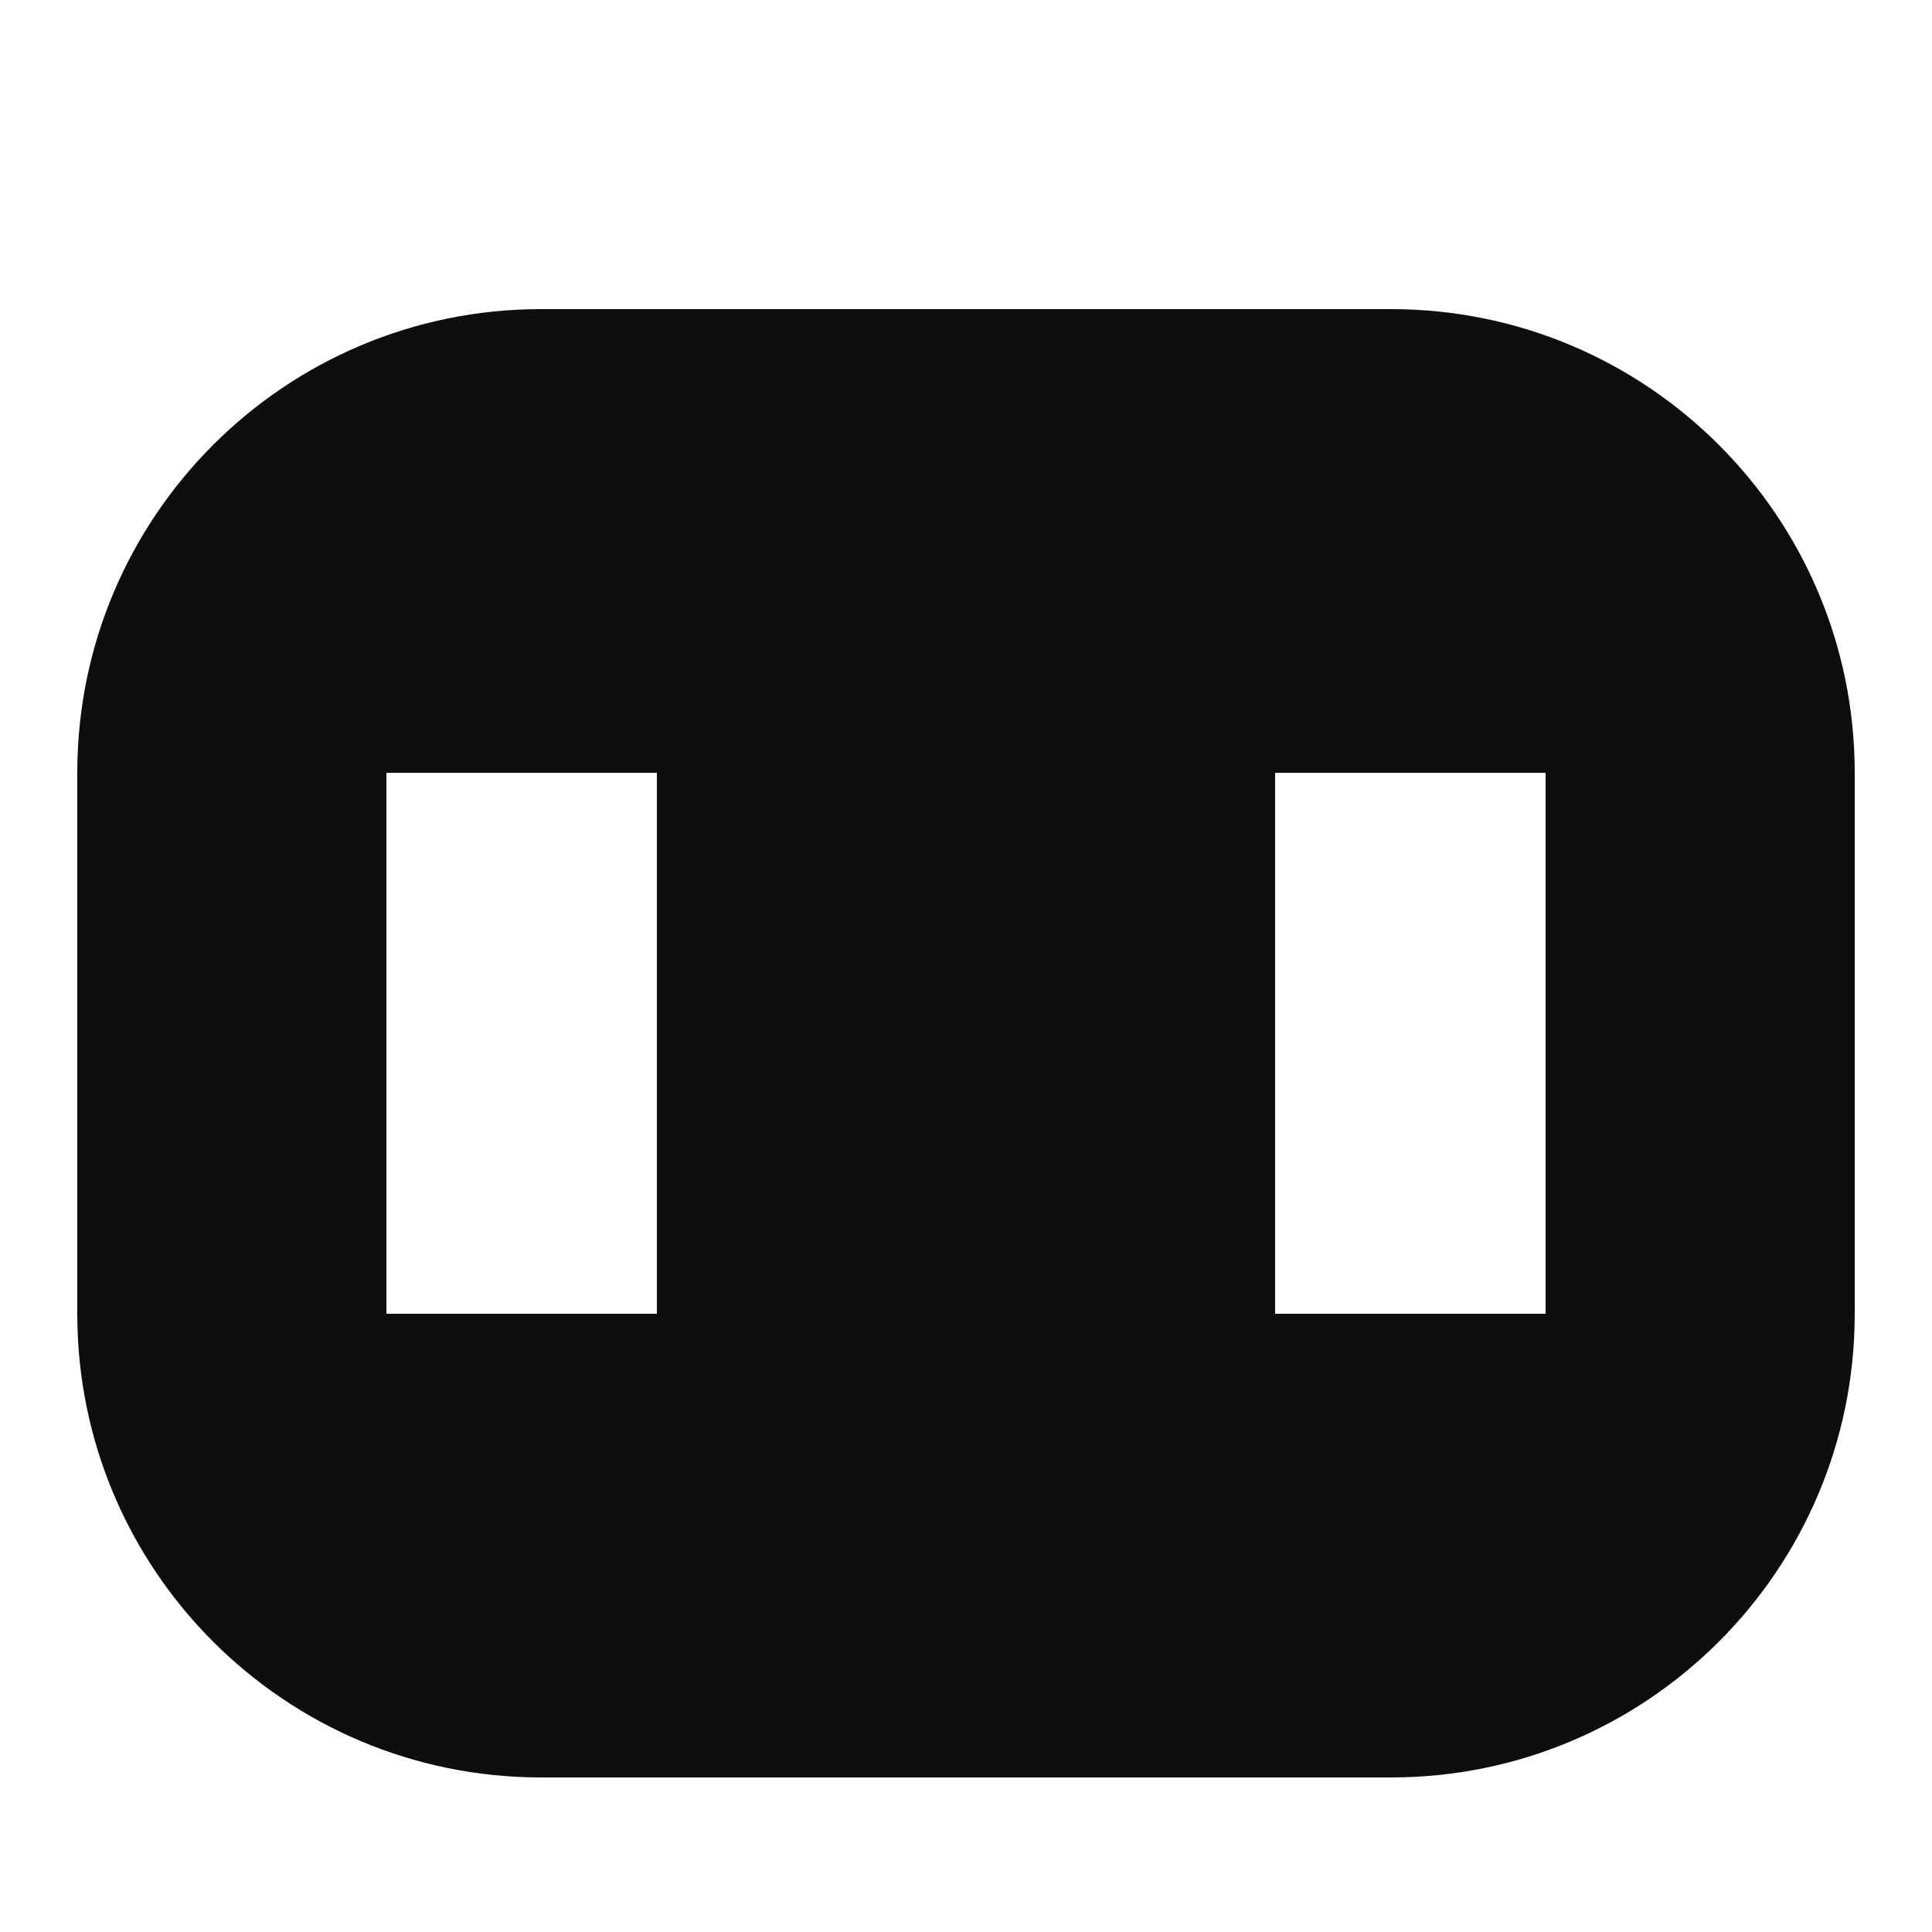
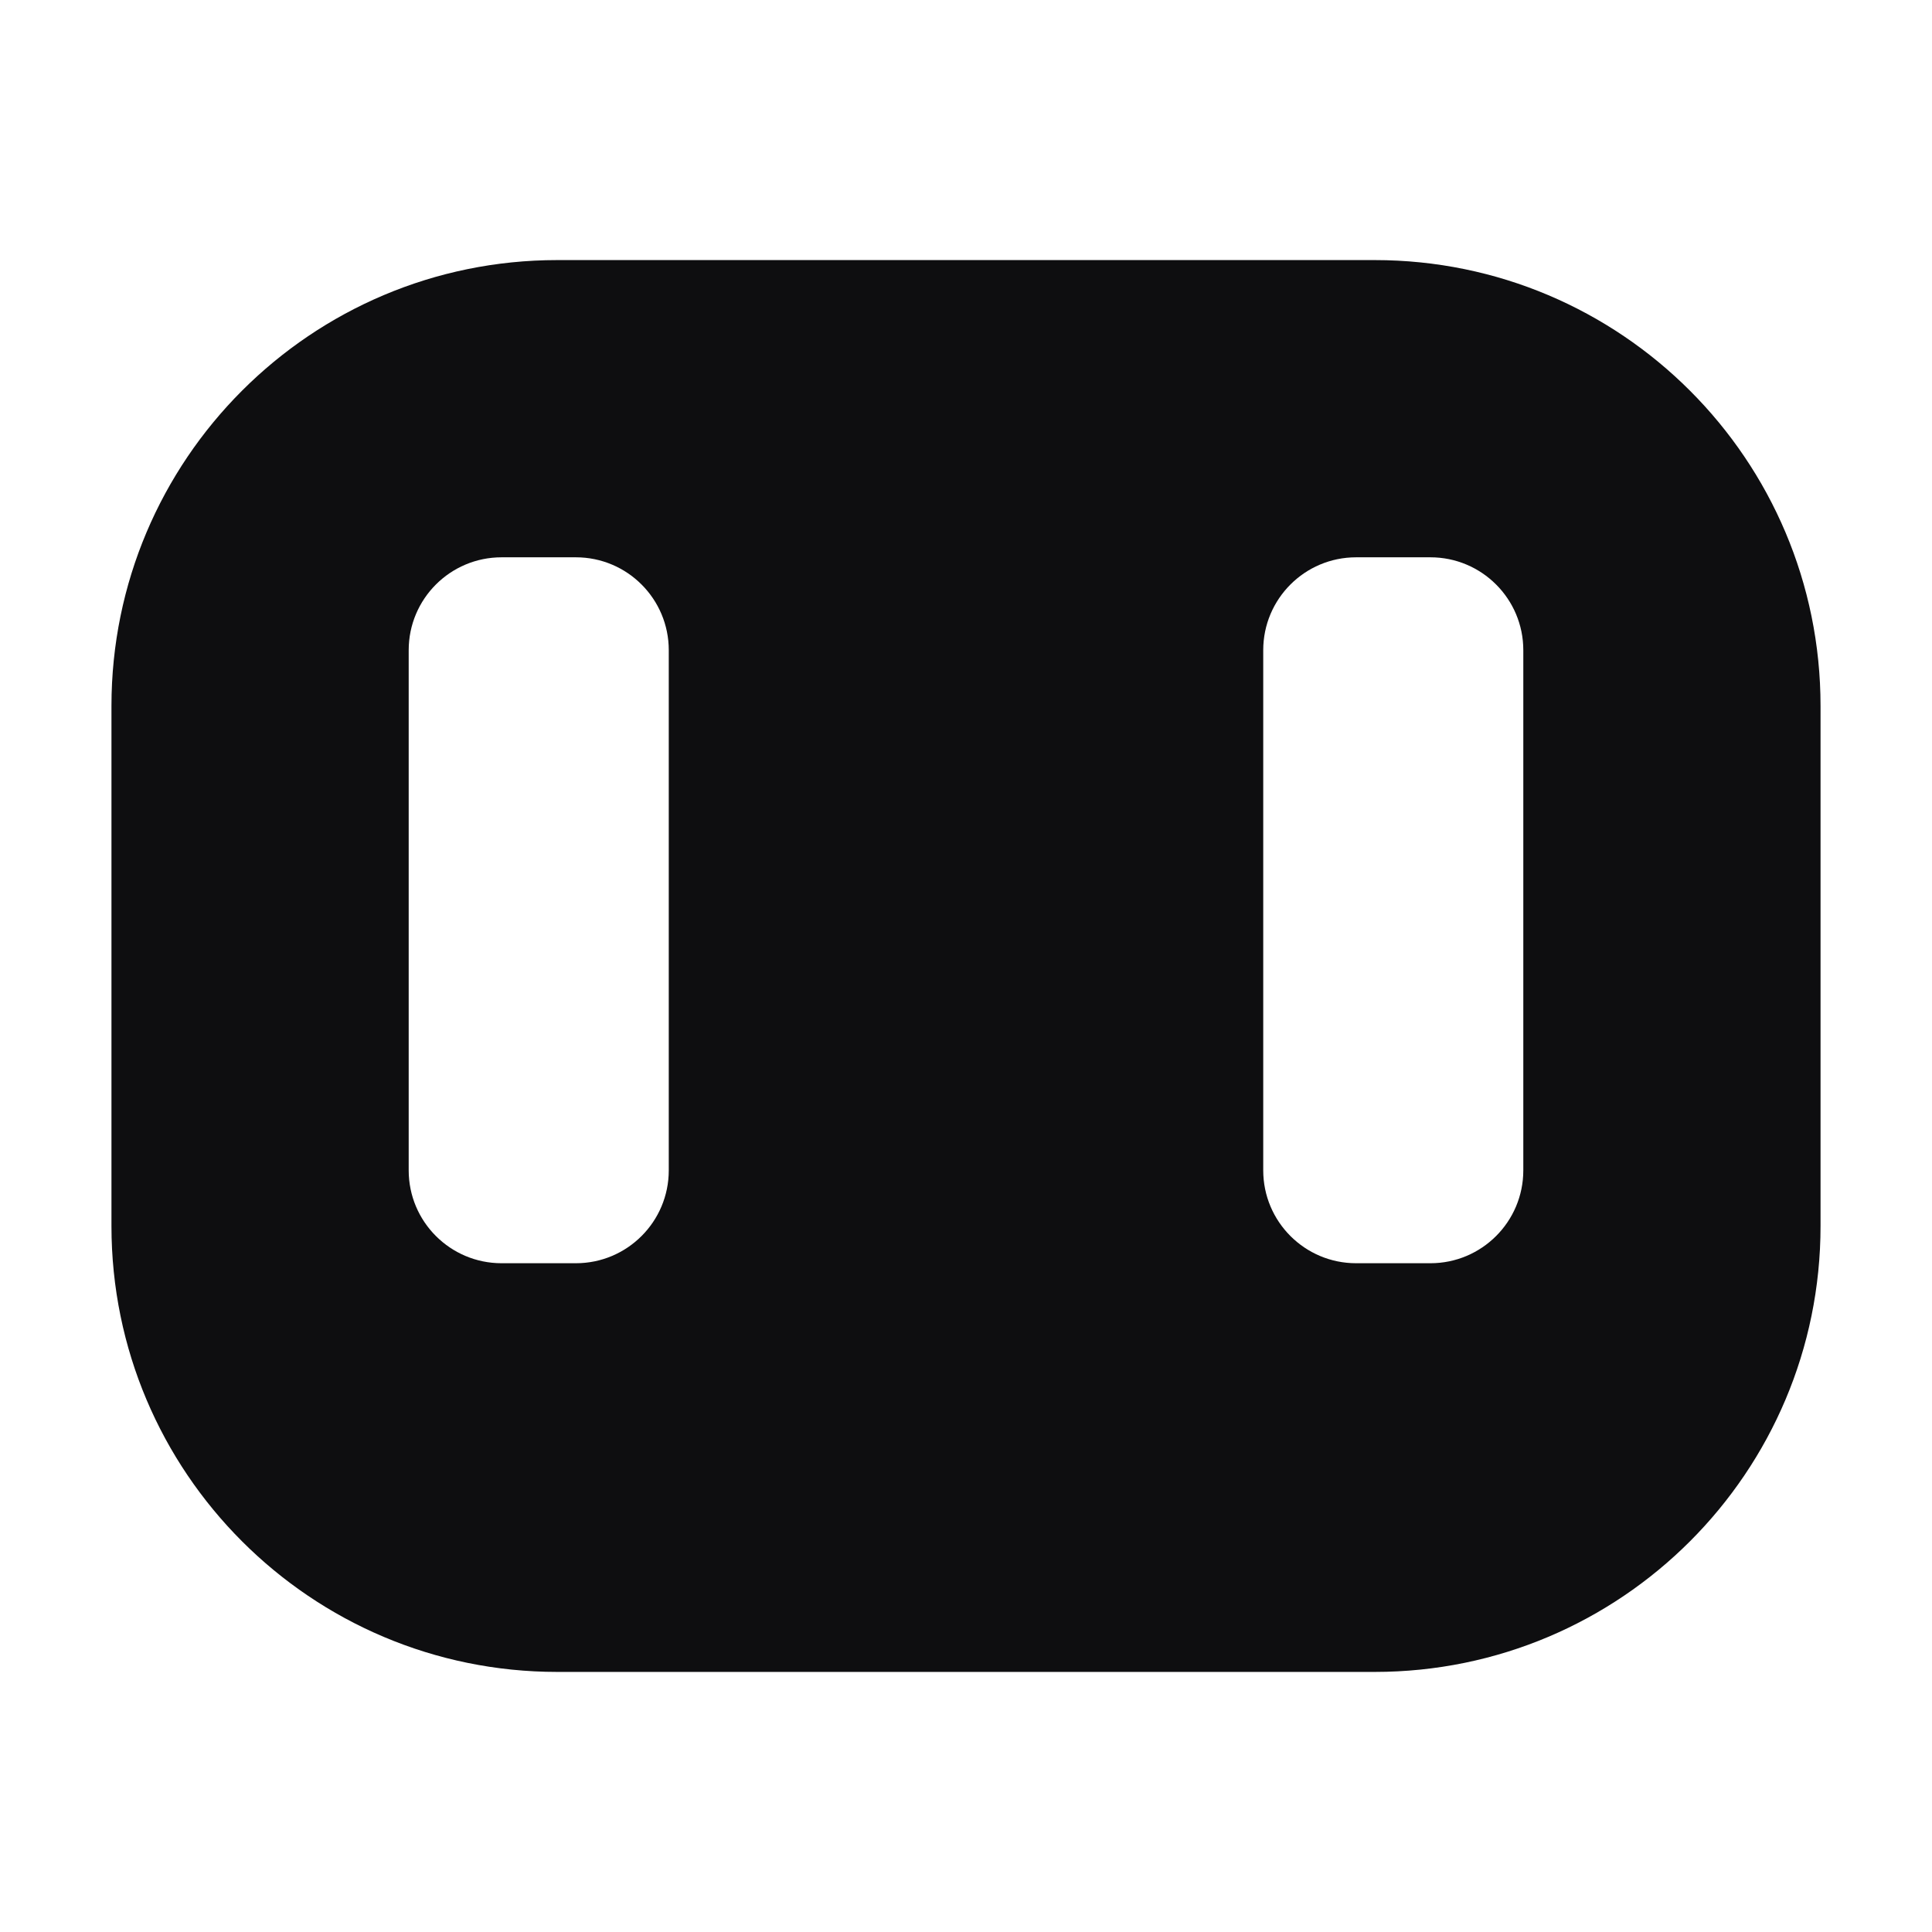
- <svg xmlns="http://www.w3.org/2000/svg" viewBox="90 -50 50 50">
+ <svg xmlns="http://www.w3.org/2000/svg" viewBox="89 -55 52 52">
  <style>path{fill:#0E0E10}@media (prefers-color-scheme: dark){path{fill:#FAFAF8}}</style>
-   <path fill-rule="evenodd" transform="translate(0 6)" d="M104 -48H126A12 12 0 0 1 138 -36V-22A12 12 0 0 1 126 -10H104A12 12 0 0 1 92 -22V-36A12 12 0 0 1 104 -48ZM100 -36V-22H107V-36ZM123 -36V-22H130V-36Z" />
+   <path fill-rule="evenodd" transform="" d="M104 -48H126A12 12 0 0 1 138 -36V-22A12 12 0 0 1 126 -10H104A12 12 0 0 1 92 -22V-36A12 12 0 0 1 104 -48ZM102.5 -40H104.5A2.5 2.5 0 0 1 107 -37.5V-23.5A2.5 2.5 0 0 1 104.5 -21H102.5A2.5 2.5 0 0 1 100 -23.5V-37.5A2.5 2.5 0 0 1 102.5 -40ZM125.5 -40H127.5A2.5 2.5 0 0 1 130 -37.5V-23.5A2.5 2.5 0 0 1 127.5 -21H125.5A2.5 2.5 0 0 1 123 -23.5V-37.5A2.5 2.5 0 0 1 125.5 -40Z" />
</svg>
